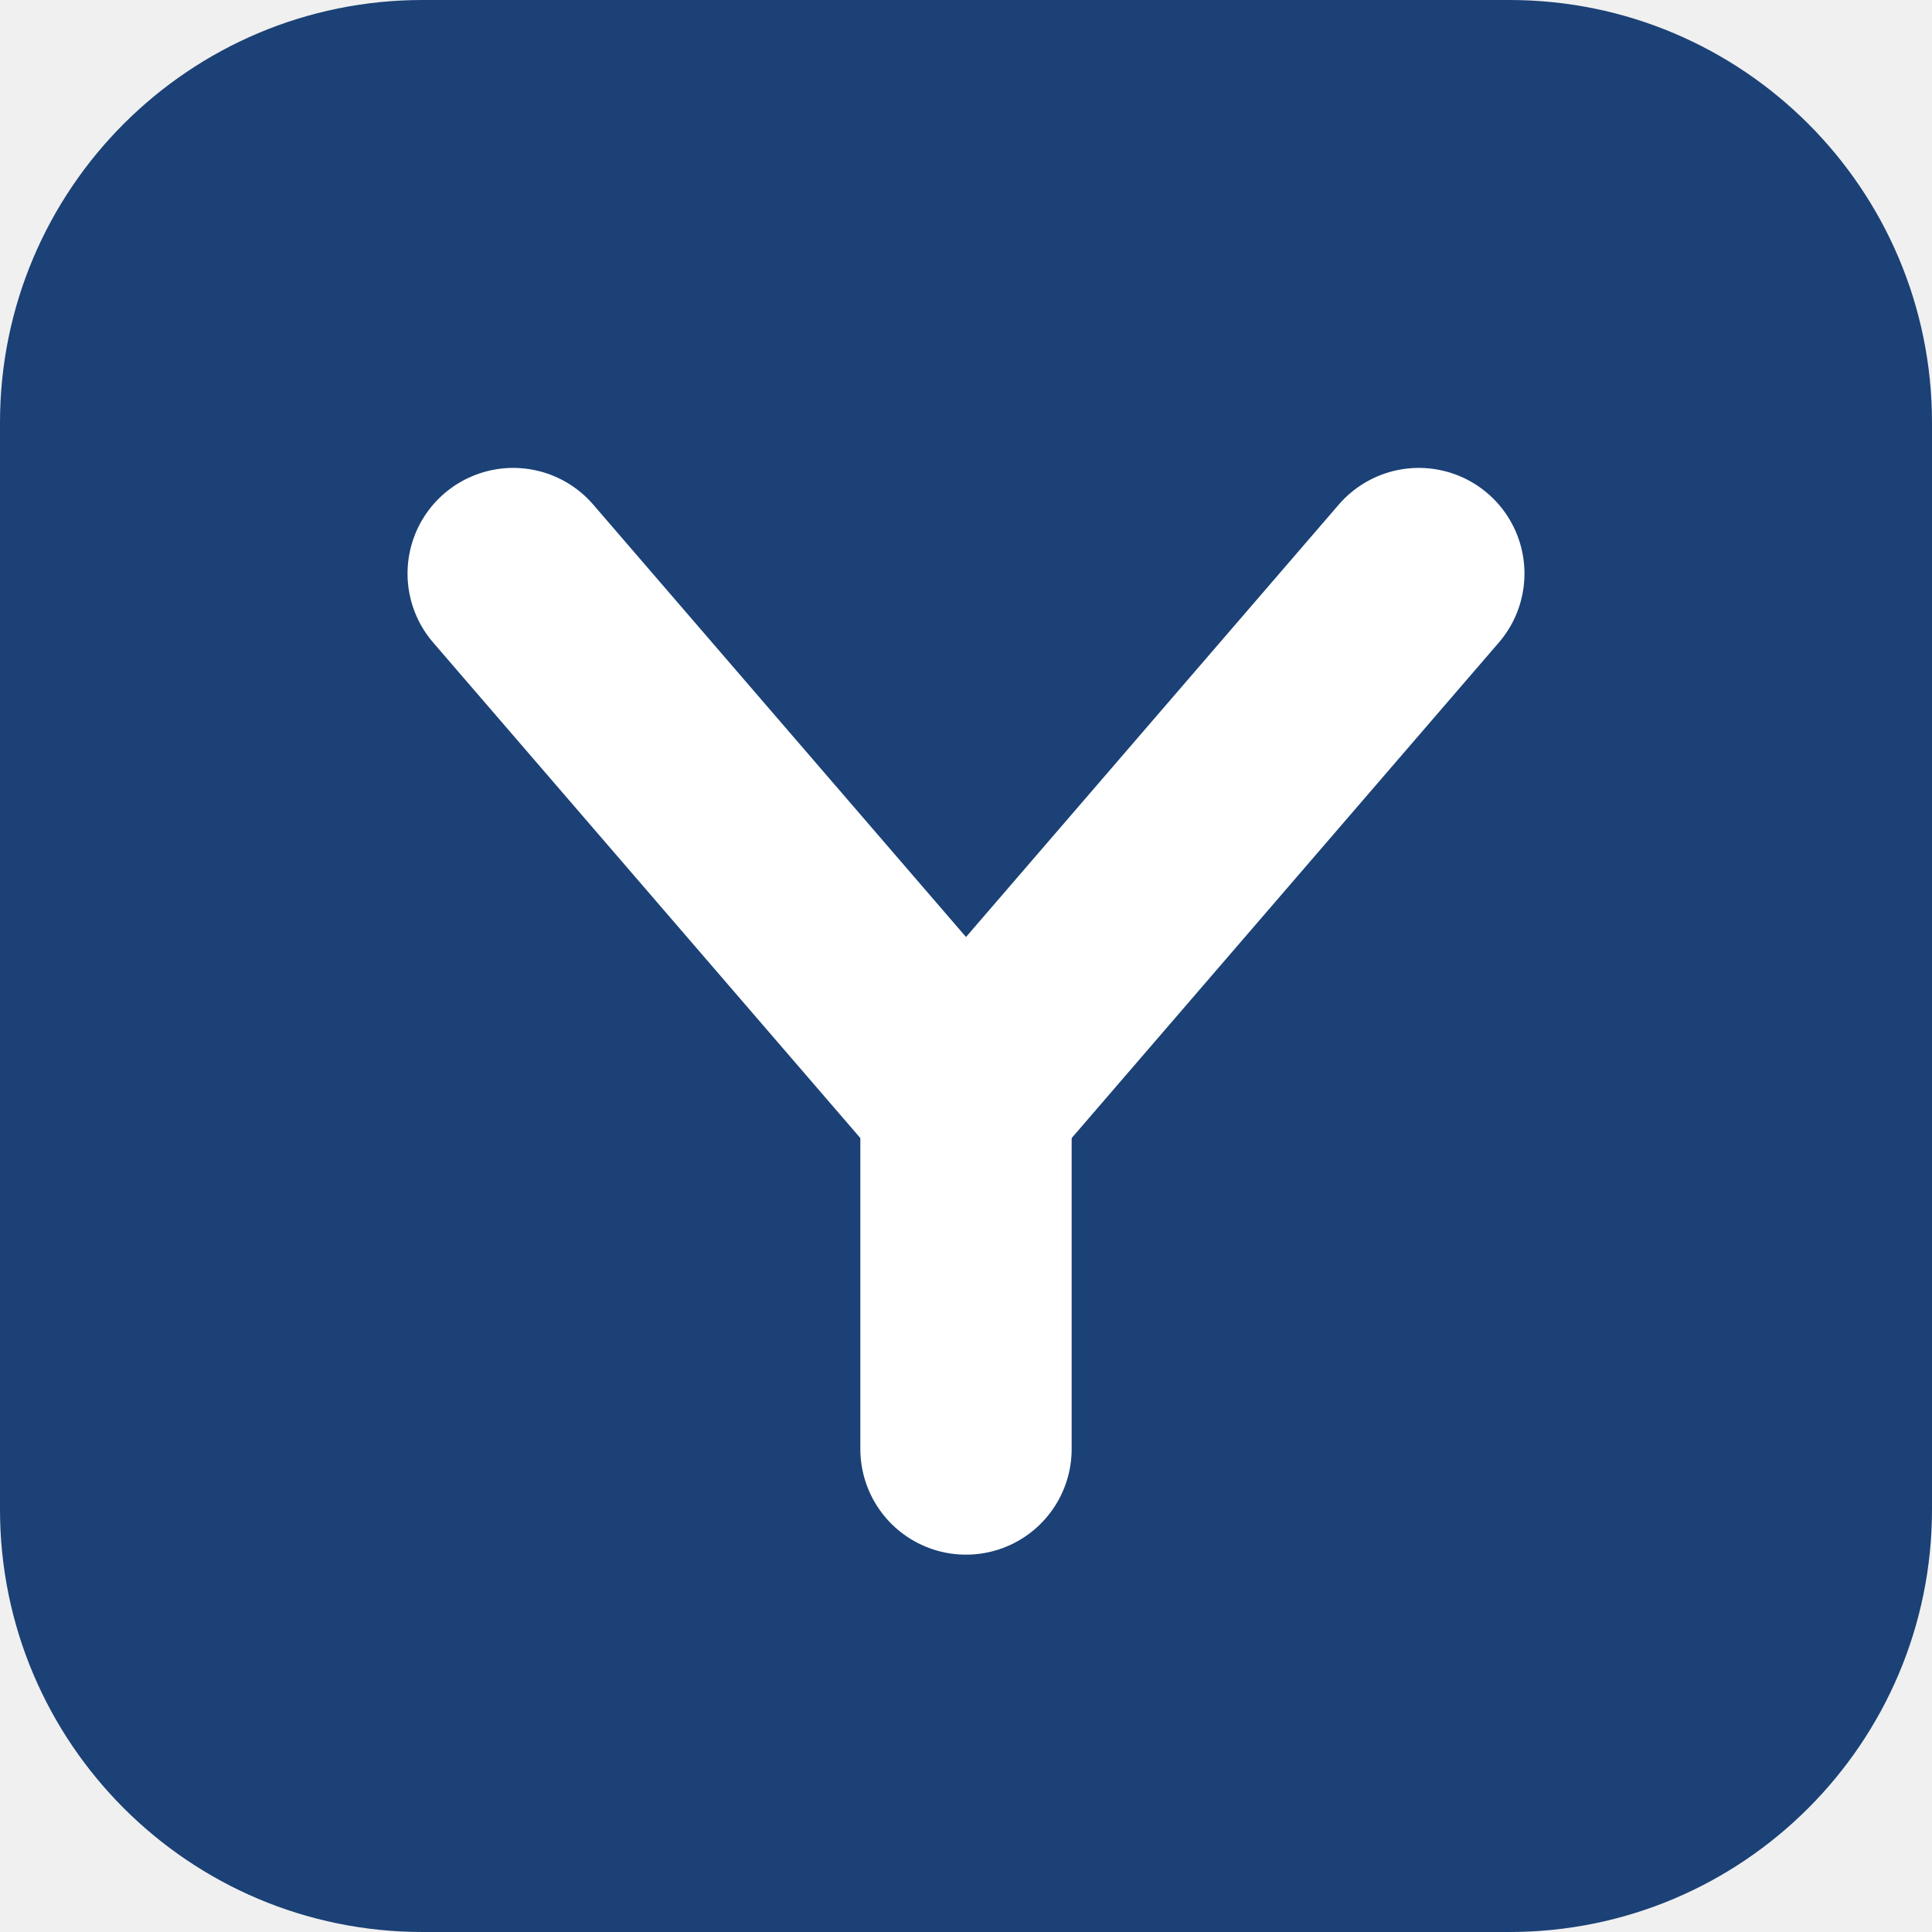
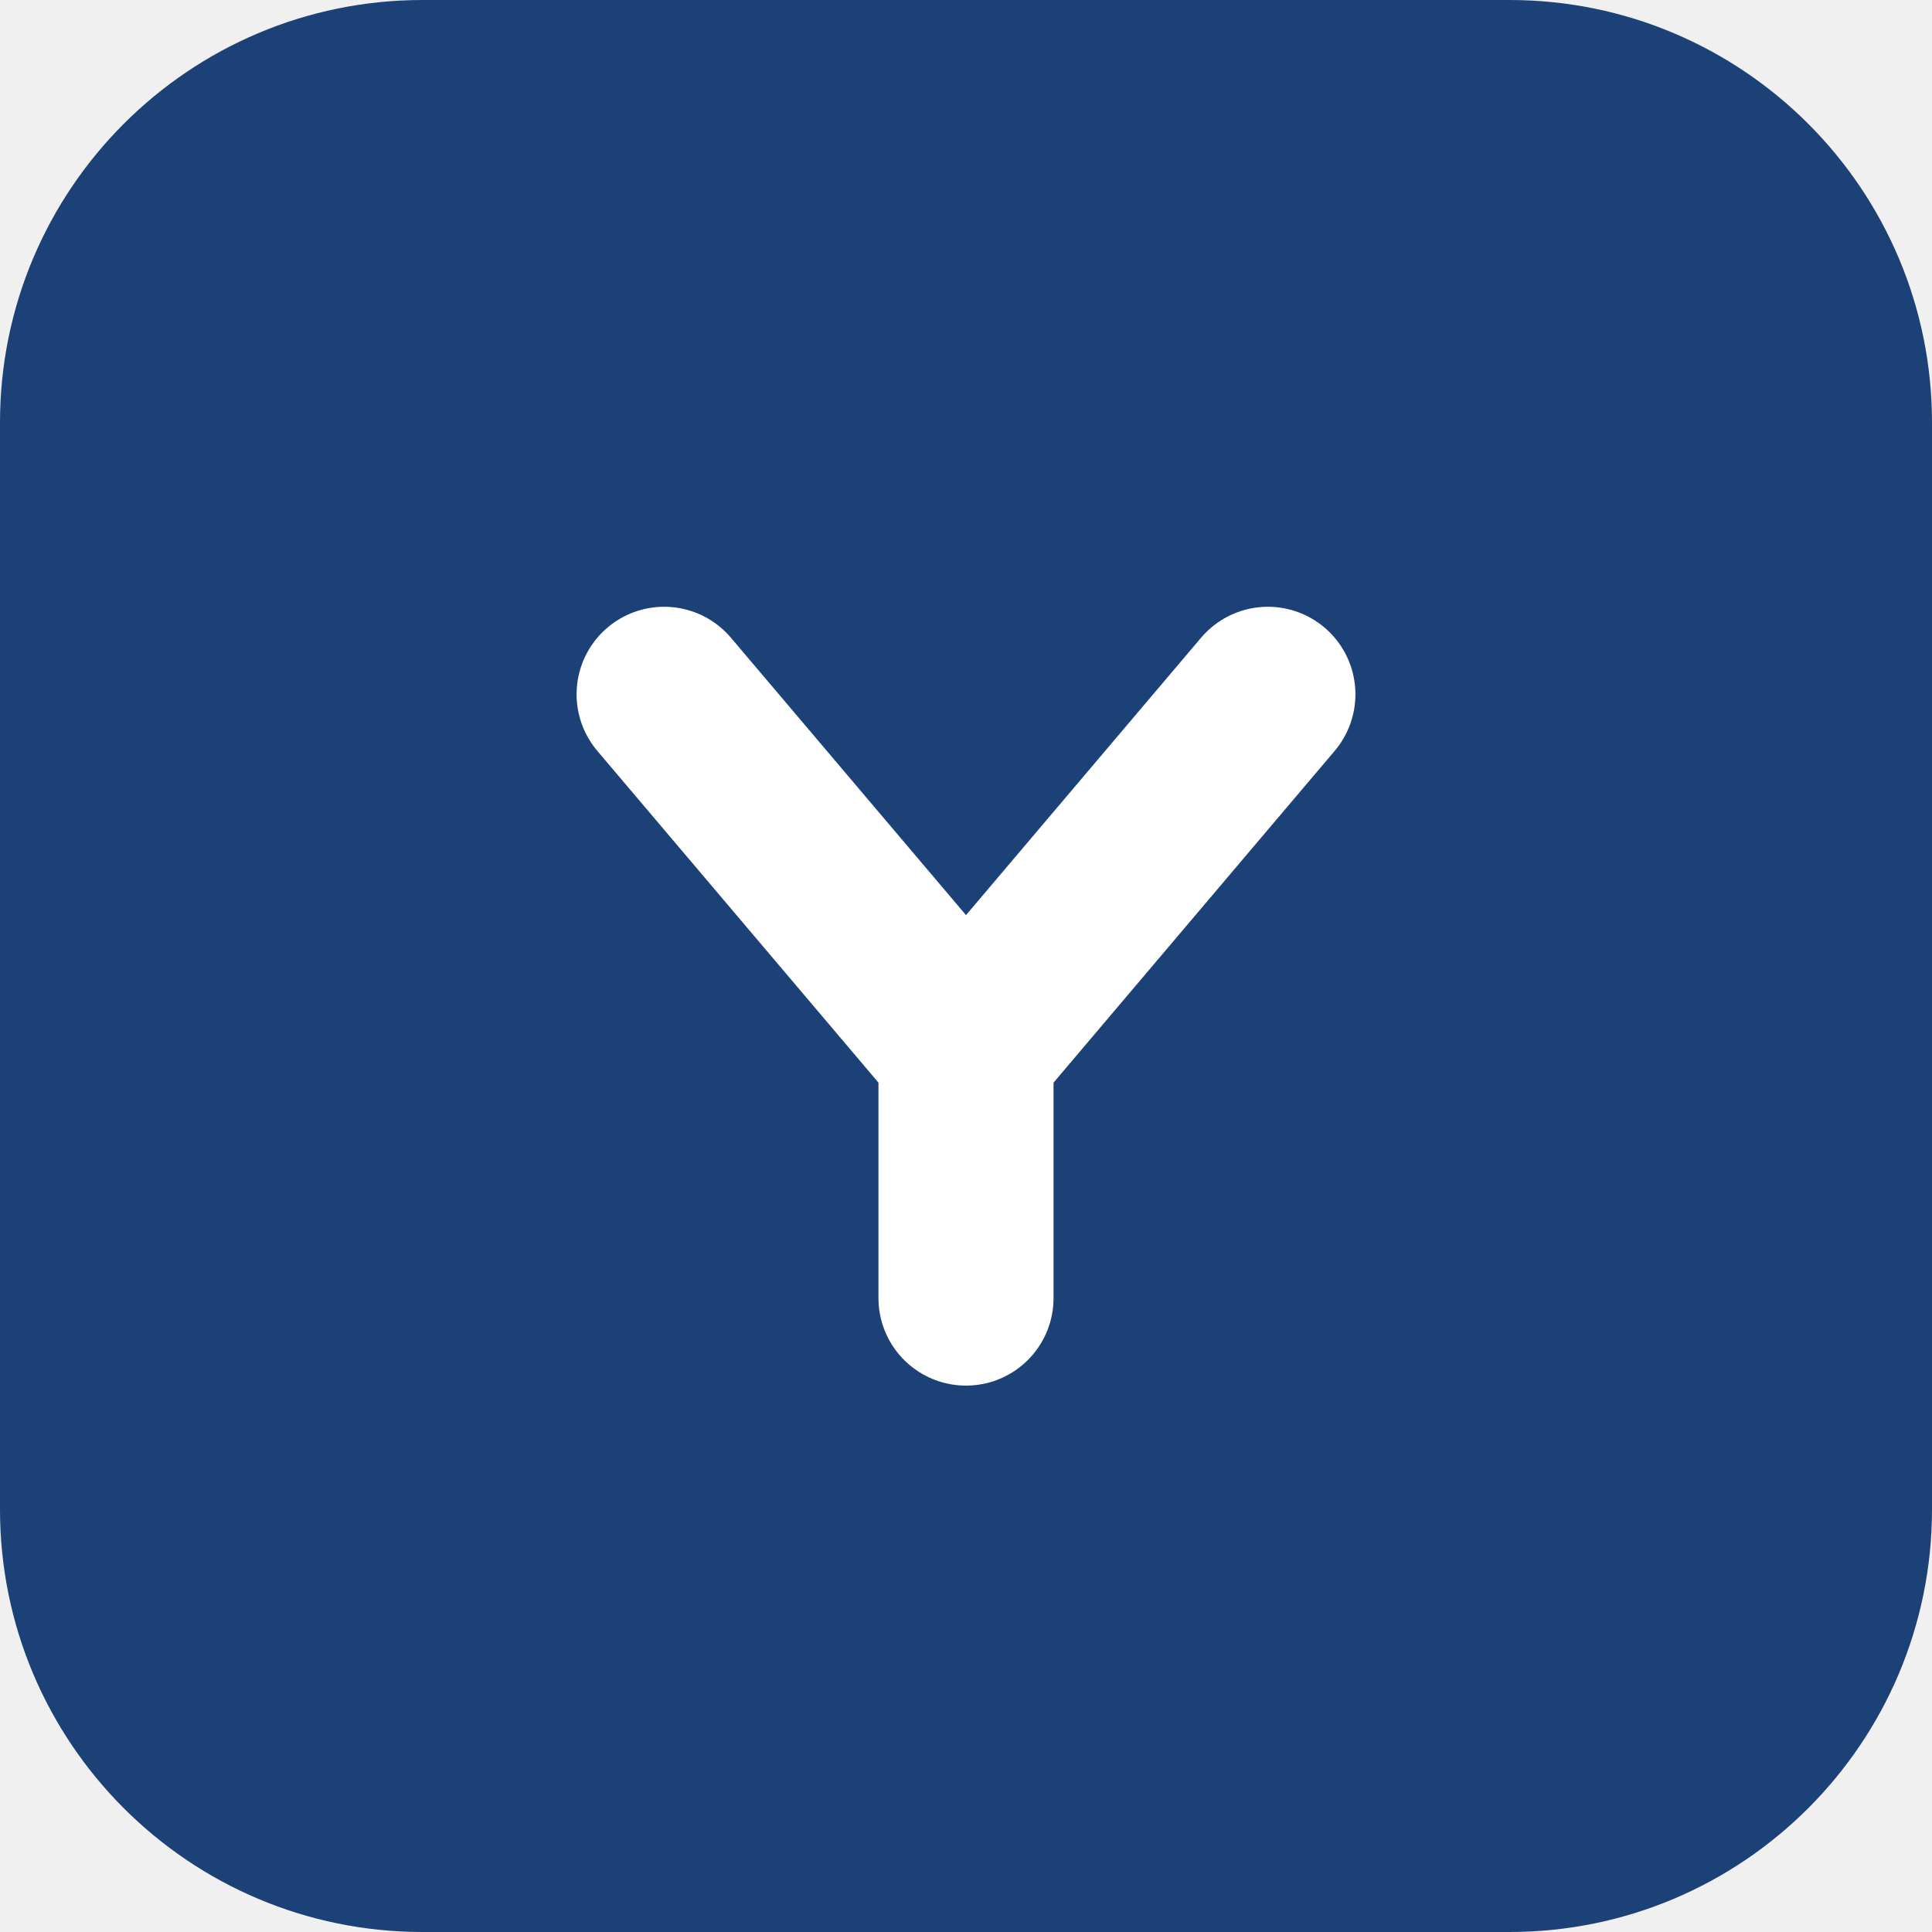
<svg xmlns="http://www.w3.org/2000/svg" viewBox="0 0 32 32" role="img" aria-label="Yujin Huang">
  <rect width="32" height="32" rx="7" fill="#1b4176" />
-   <path d="M8.5 9.5 16 18.2 23.5 9.5" fill="none" stroke="#fff" stroke-width="3.5" stroke-linecap="round" stroke-linejoin="round" />
-   <path d="M16 18.2V24" fill="none" stroke="#fff" stroke-width="3.5" stroke-linecap="round" />
+   <path d="M11 11.5 16 17.4 21 11.5" fill="none" stroke="#fff" stroke-width="2.9" stroke-linecap="round" stroke-linejoin="round" />
+   <path d="M16 17.4V21.5" fill="none" stroke="#fff" stroke-width="2.9" stroke-linecap="round" />
</svg>
